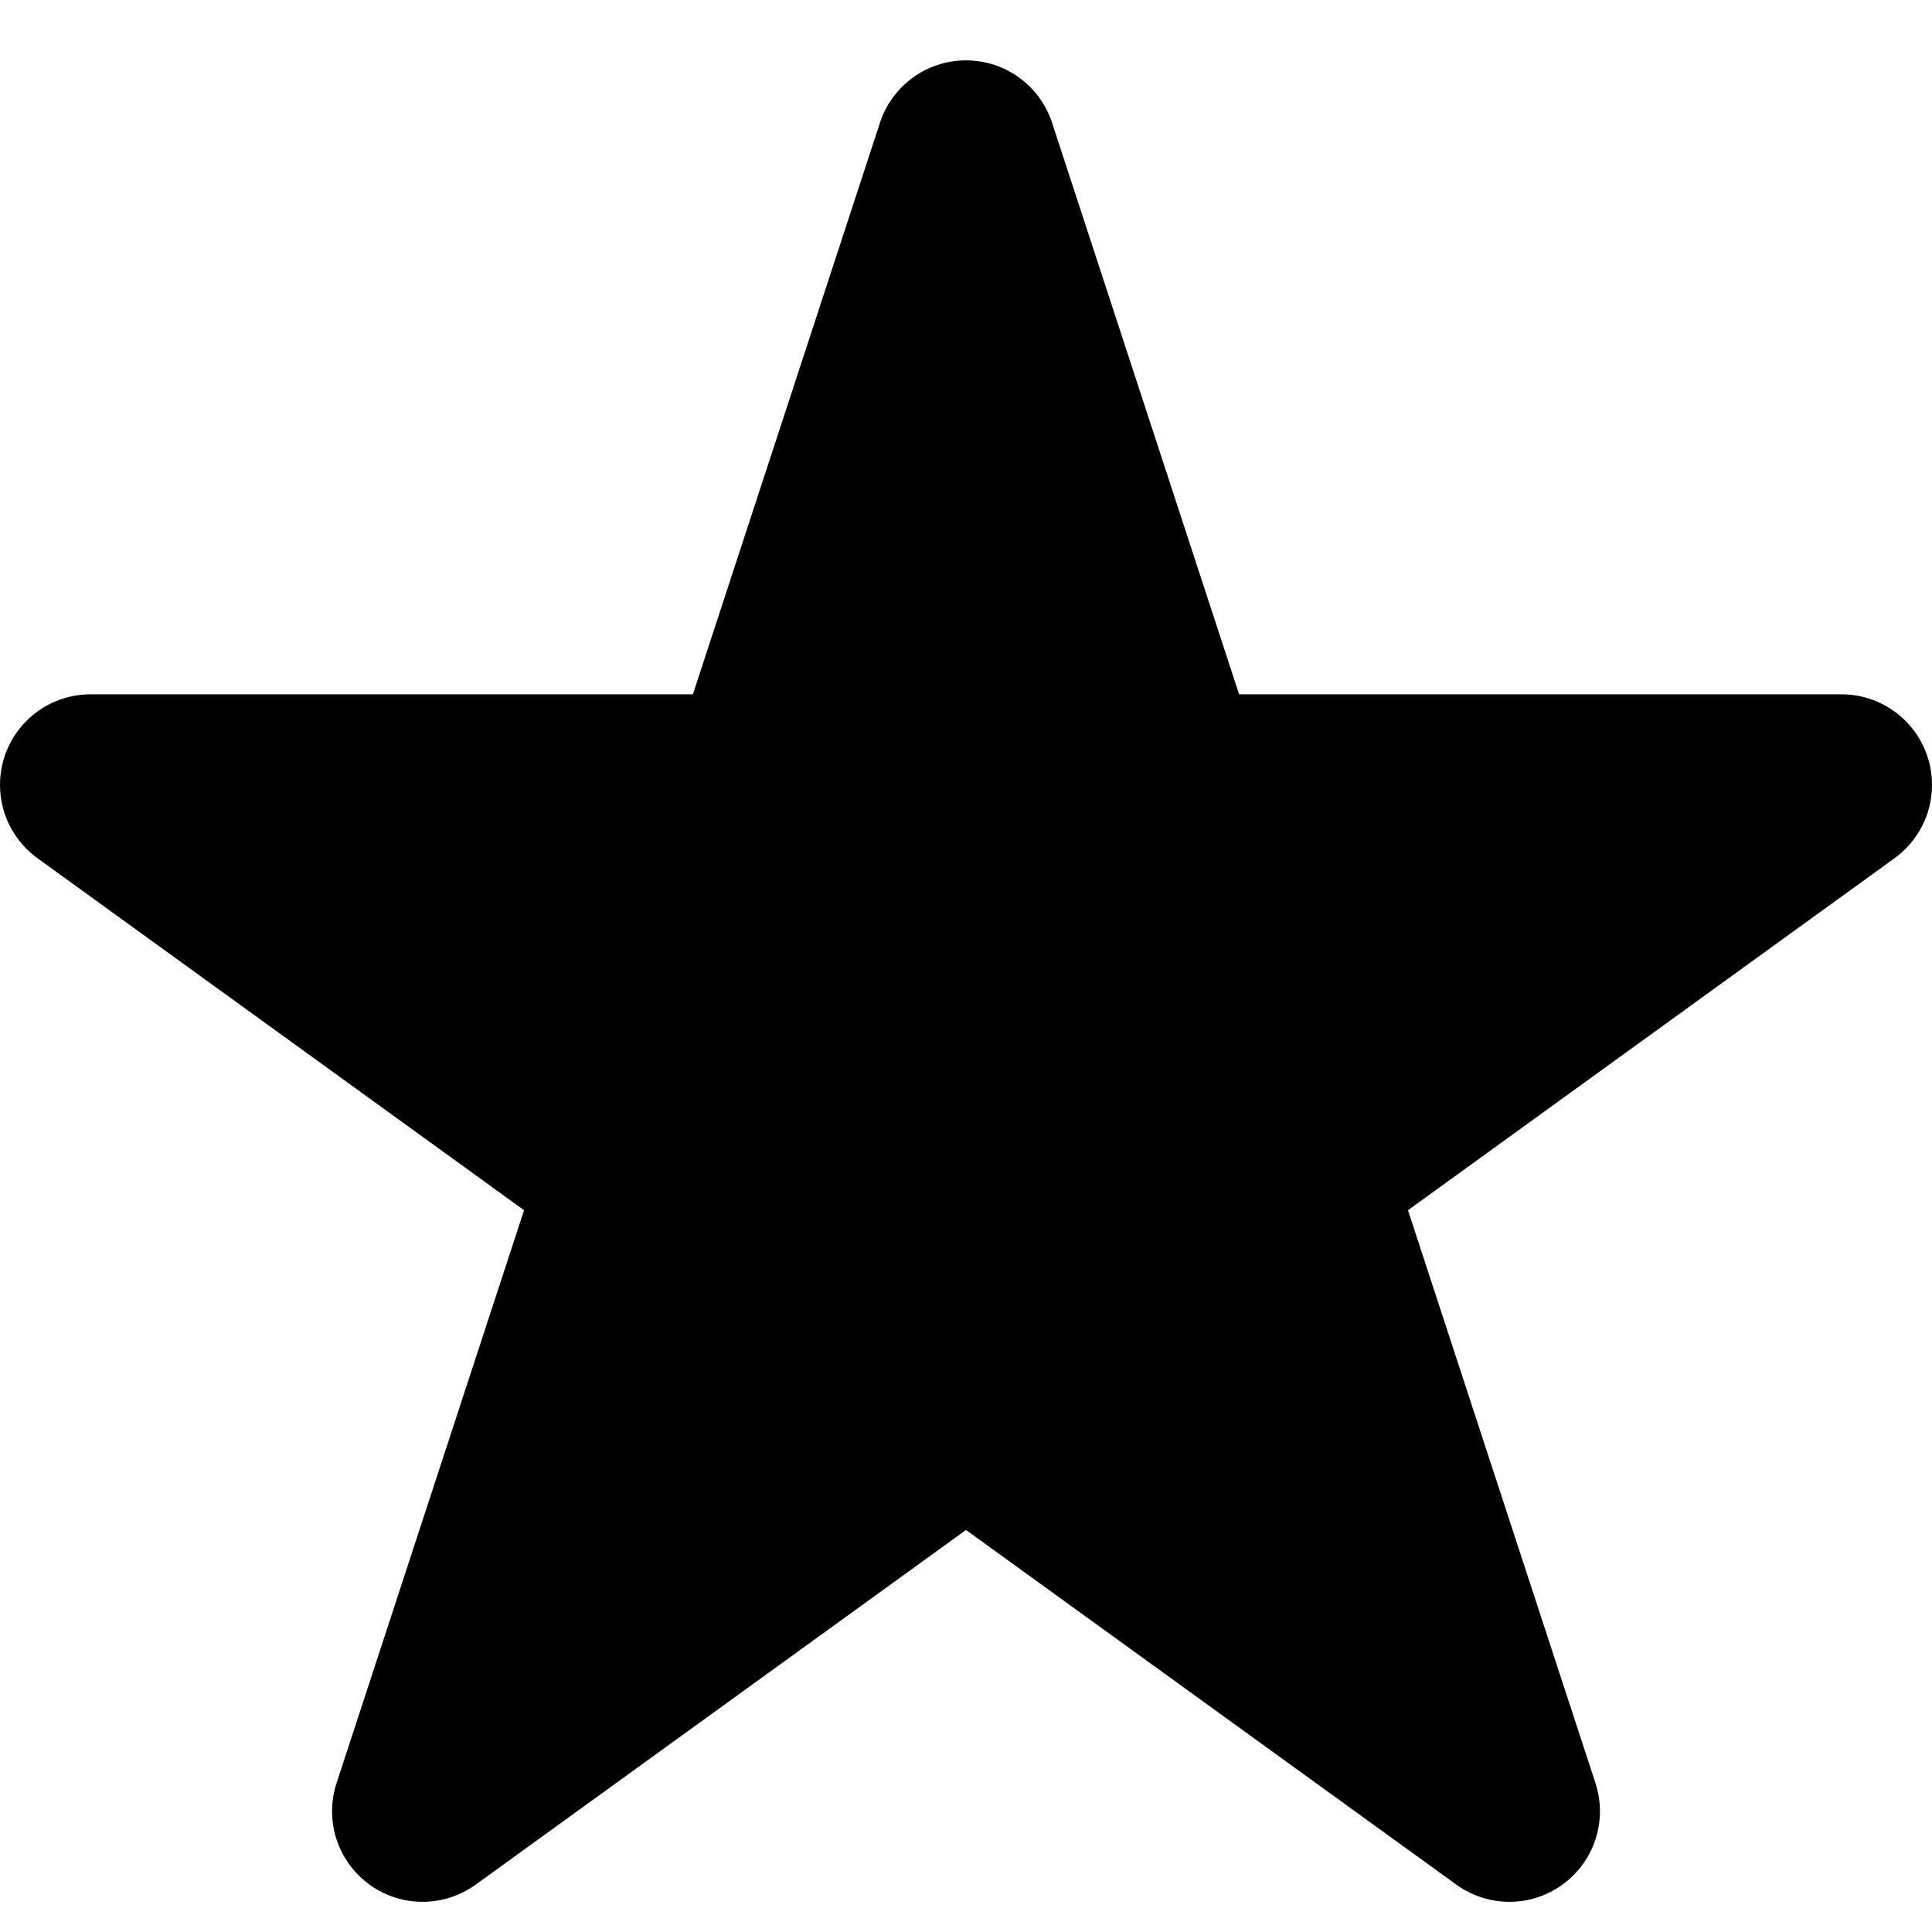
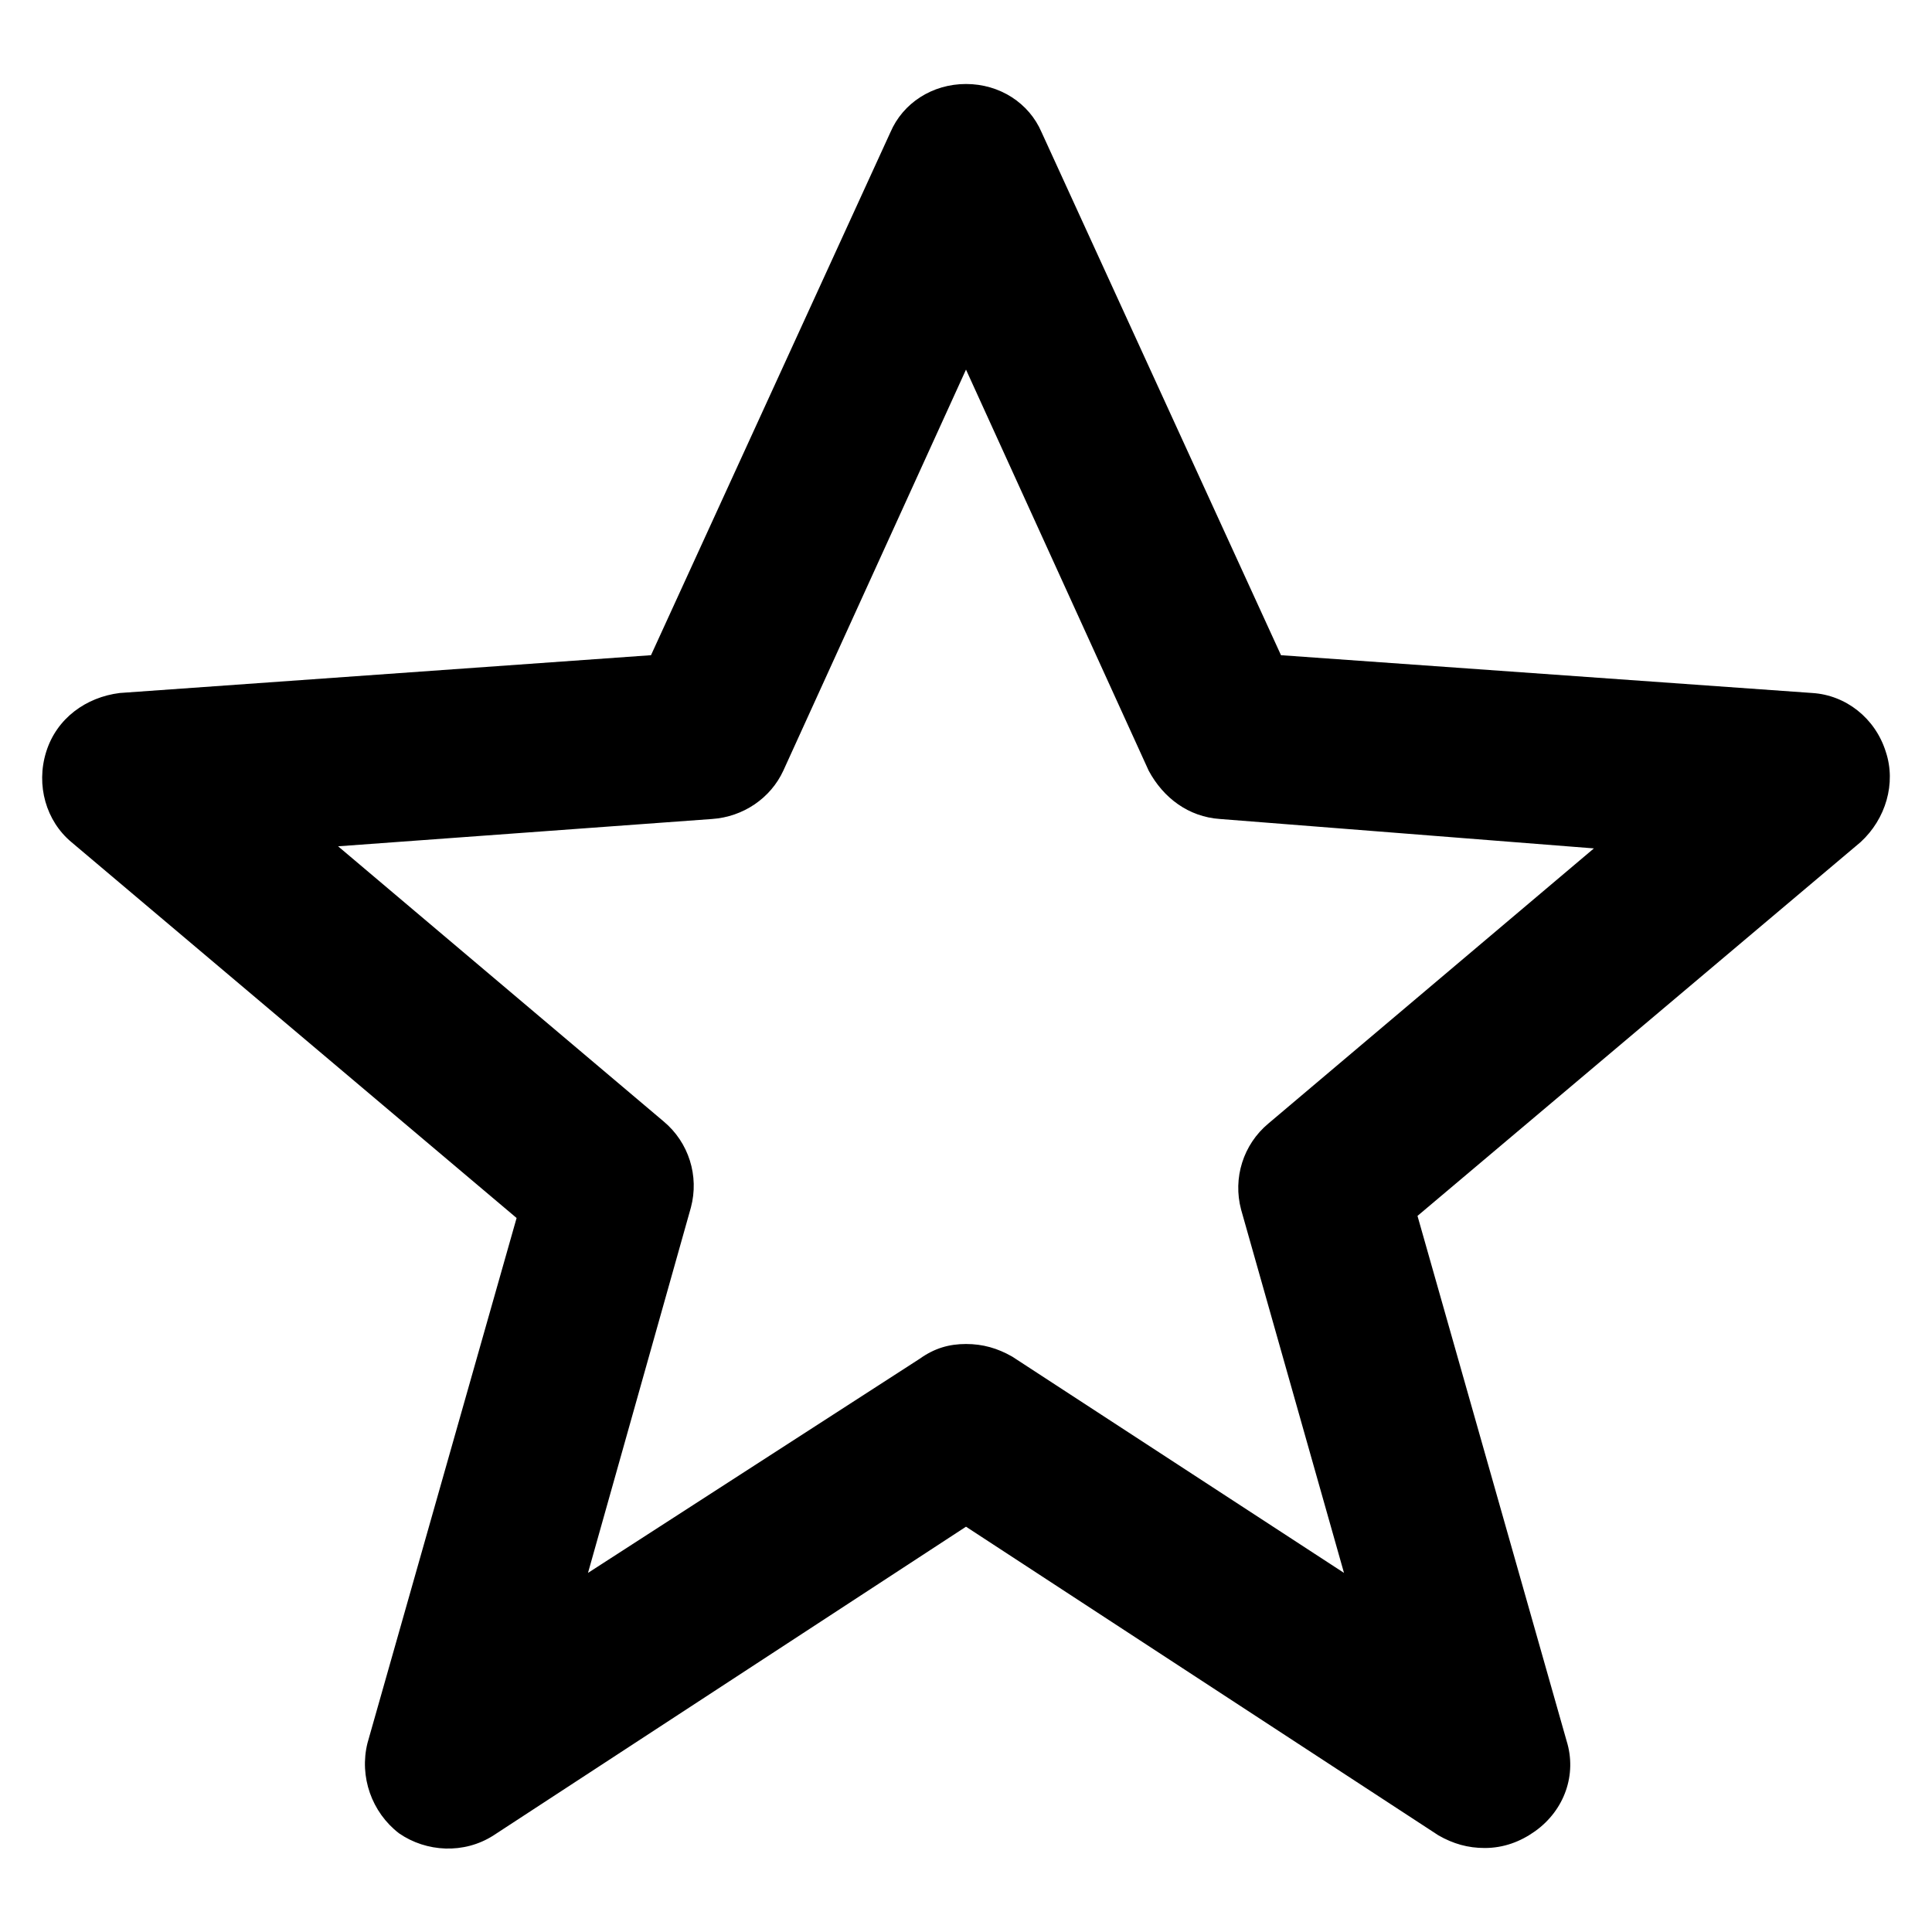
- <svg xmlns="http://www.w3.org/2000/svg" version="1.1" id="Layer_1" x="0px" y="0px" width="64px" height="64px" viewBox="0 0 64 64" enable-background="new 0 0 64 64" xml:space="preserve" fill="#000000">
-   <g id="STAR_1_" enable-background="new    " fill="#000000">
-     <g id="STAR" fill="#000000">
-       <g fill="#000000">
-         <path d="M64,26c0-1.657-1.343-3-3-3H41.047L34.869,4.12C34.492,2.893,33.352,2,32,2c-1.35,0-2.492,0.892-2.868,2.12L22.953,23H3     c-1.657,0-3,1.343-3,3c0,1,0.49,1.885,1.242,2.43l0,0L17.36,40.09l-6.209,18.971C11.053,59.357,11,59.672,11,60     c0,1.657,1.343,3,3,3c0.657,0,1.263-0.213,1.758-0.57h0.001L32,50.682L48.242,62.43h0.001C48.736,62.788,49.343,63,50,63     c1.657,0,3-1.343,3-3c0-0.328-0.053-0.643-0.15-0.938L46.641,40.09l16.118-11.66l0,0C63.51,27.885,64,27,64,26z" fill="#000000" />
-       </g>
-     </g>
-   </g>
+ <svg xmlns="http://www.w3.org/2000/svg" version="1.1" id="Layer_1" x="0px" y="0px" width="92px" height="92px" viewBox="0 0 92 92" enable-background="new 0 0 92 92" xml:space="preserve" fill="currentColor">
+   <path id="XMLID_310_" d="M70.7,88c-0.8,0-1.5-0.2-2.2-0.6L46,72.7L23.5,87.4c-1.4,0.9-3.2,0.8-4.5-0.1c-1.3-1-1.9-2.7-1.5-4.3  l7.1-25L3.4,40.1c-1.2-1-1.7-2.7-1.2-4.3s1.9-2.6,3.5-2.8L31,31.2L42.4,6.3C43,4.9,44.4,4,46,4s3,0.9,3.6,2.3L61,31.2L86.3,33  c1.6,0.1,3,1.2,3.5,2.8c0.5,1.5,0,3.2-1.2,4.3L67.5,57.9l7.1,25c0.5,1.6-0.1,3.3-1.5,4.3C72.4,87.7,71.6,88,70.7,88z M46,64  c0.8,0,1.5,0.2,2.2,0.6L64,74.9l-4.9-17.3c-0.4-1.5,0.1-3.1,1.3-4.1l15.5-13.1L58.1,39c-1.5-0.1-2.7-1-3.4-2.3L46,17.6l-8.7,19.1  c-0.6,1.3-1.9,2.2-3.4,2.3l-17.8,1.3l15.5,13.1c1.2,1,1.7,2.6,1.3,4.1L28,74.9l15.8-10.2C44.5,64.2,45.2,64,46,64z" fill="currentColor" />
</svg>
